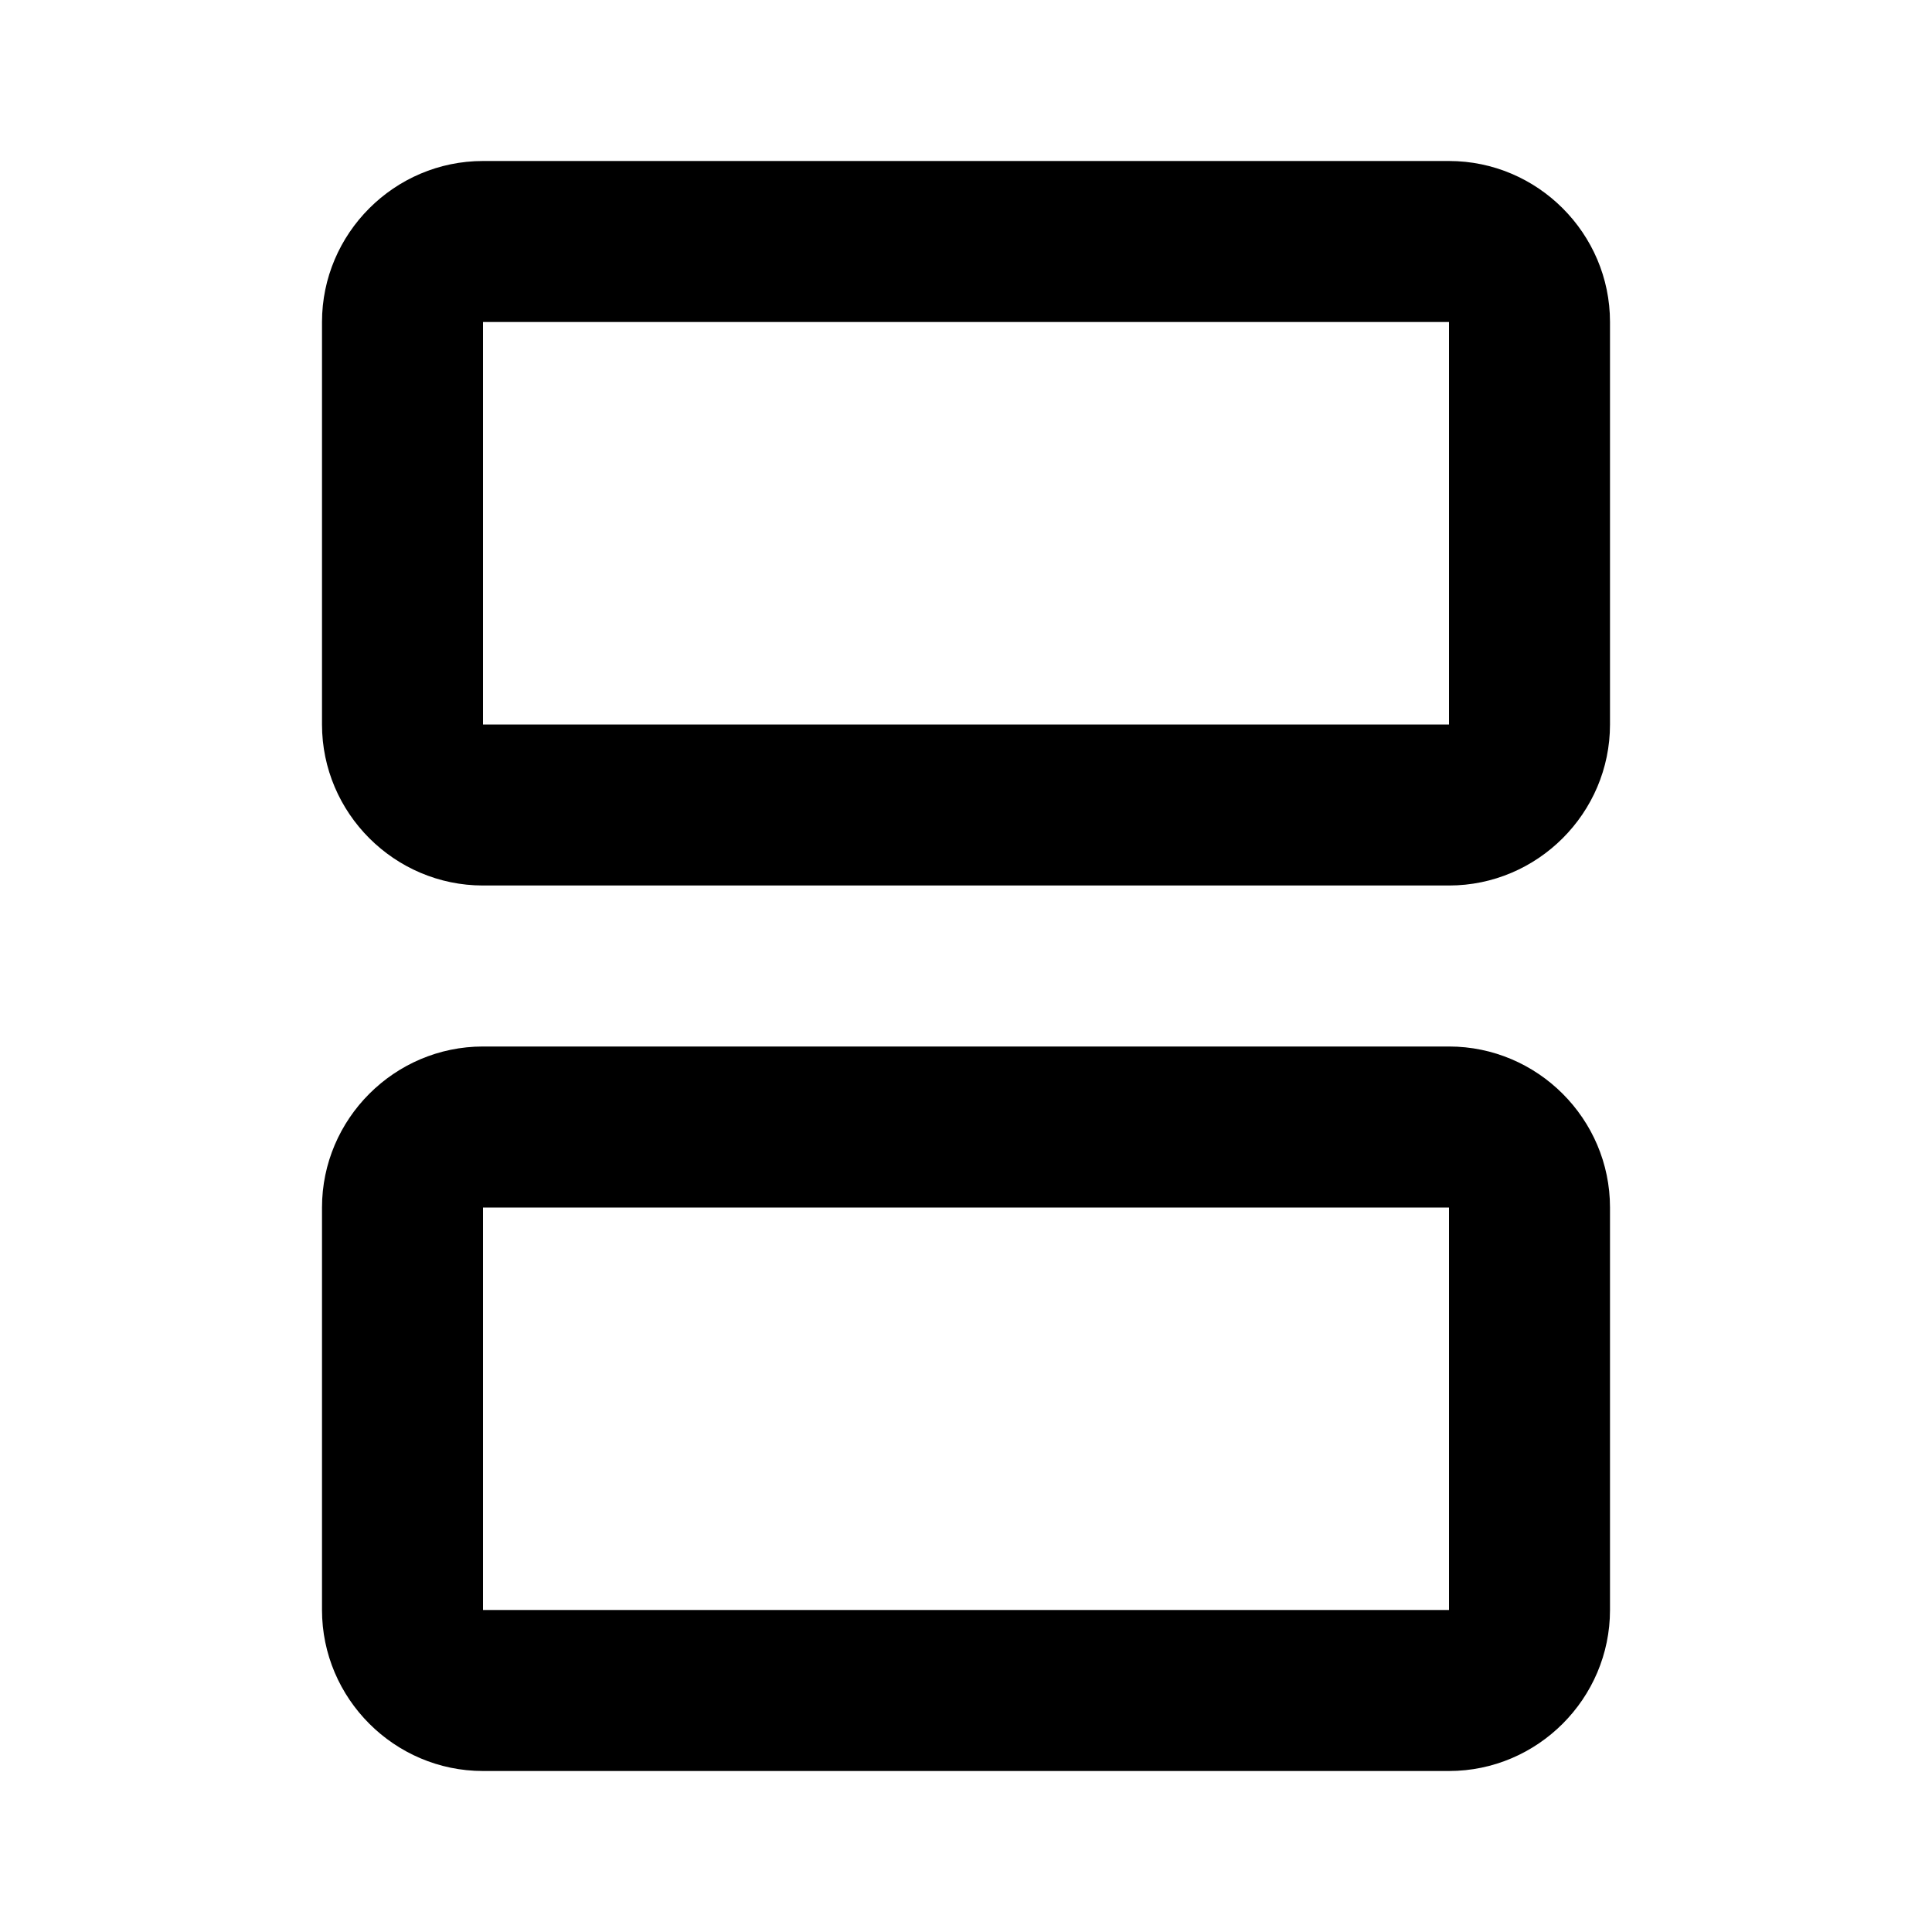
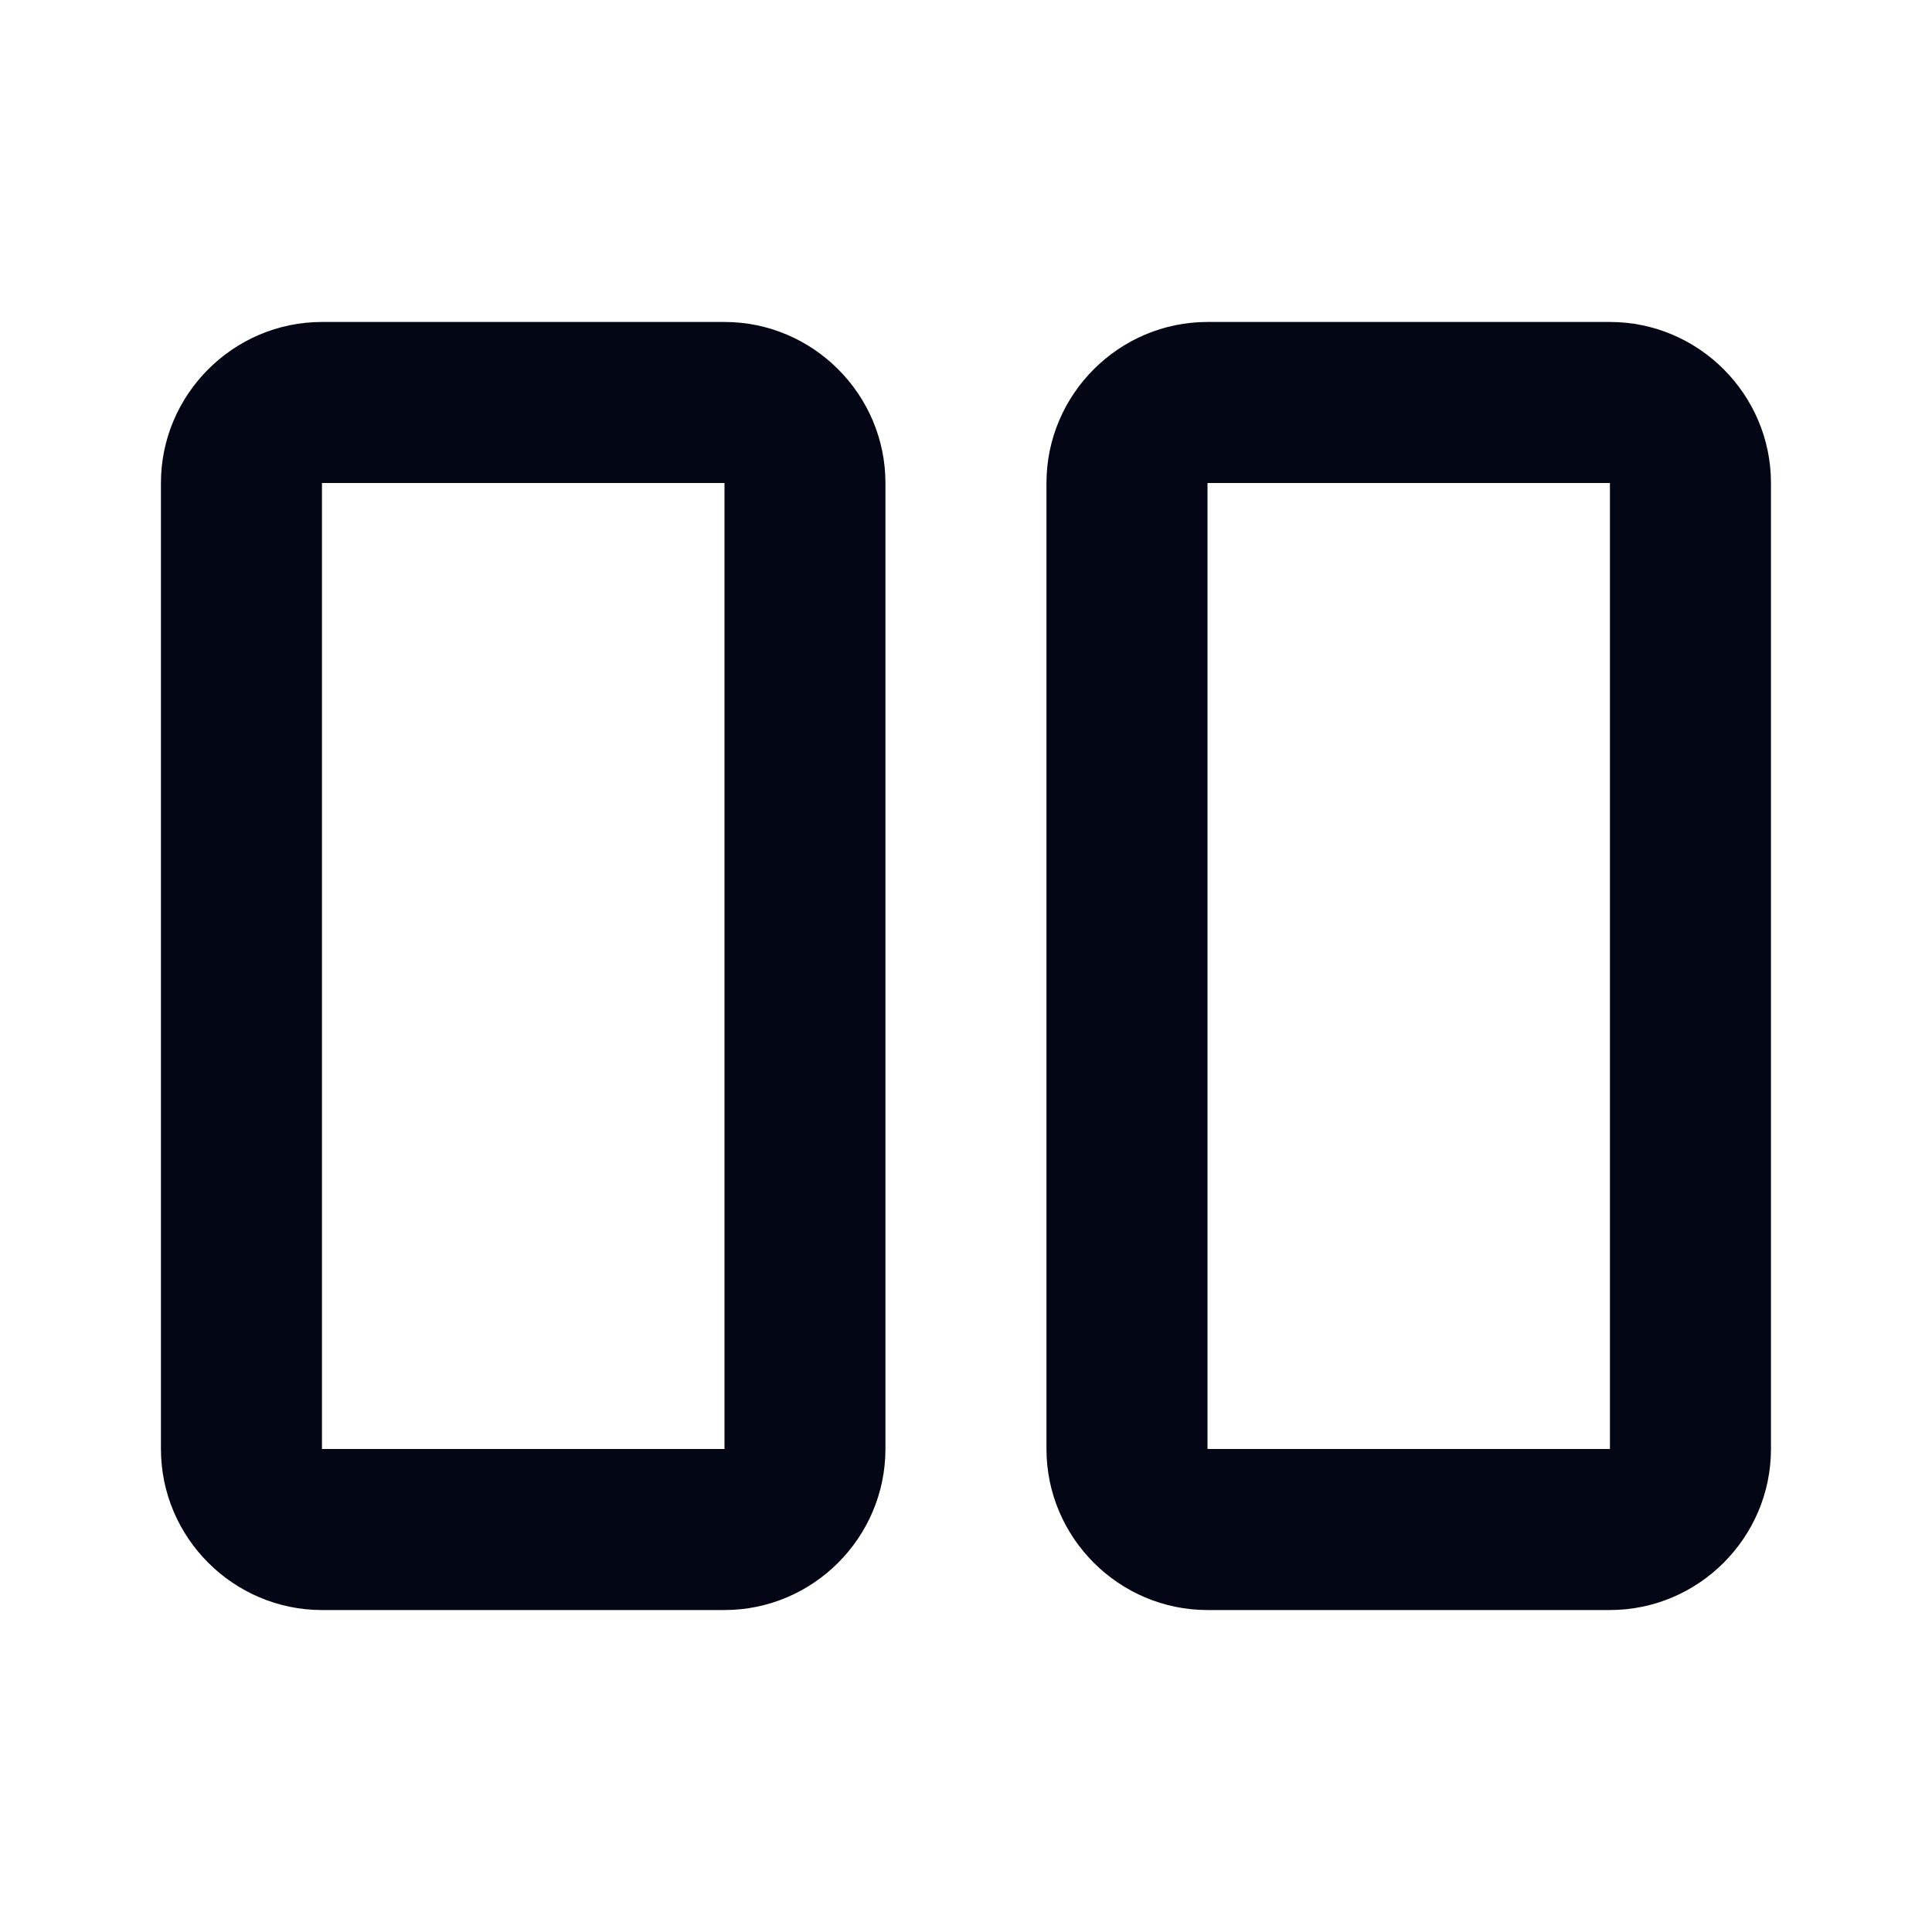
- <svg xmlns="http://www.w3.org/2000/svg" width="24" height="24" viewBox="0 0 24 24">
-   <path d="M18 4v5H6V4h12m0-2H6c-1.1 0-2 .9-2 2v5c0 1.1.9 2 2 2h12c1.1 0 2-.9 2-2V4c0-1.1-.9-2-2-2zm0 13v5H6v-5h12m0-2H6c-1.1 0-2 .9-2 2v5c0 1.1.9 2 2 2h12c1.1 0 2-.9 2-2v-5c0-1.1-.9-2-2-2z" />
+ <svg xmlns="http://www.w3.org/2000/svg" width="20" height="20" viewBox="0 0 20 20" fill="none">
+   <path d="M16.666 15L12.5 15L12.5 5L16.666 5L16.666 15ZM18.333 15L18.333 5C18.333 4.083 17.583 3.333 16.666 3.333L12.5 3.333C11.583 3.333 10.833 4.083 10.833 5L10.833 15C10.833 15.917 11.583 16.667 12.5 16.667L16.666 16.667C17.583 16.667 18.333 15.917 18.333 15ZM7.5 15L3.333 15L3.333 5L7.5 5L7.5 15ZM9.166 15L9.166 5C9.166 4.083 8.416 3.333 7.5 3.333L3.333 3.333C2.416 3.333 1.666 4.083 1.666 5L1.666 15C1.666 15.917 2.416 16.667 3.333 16.667L7.5 16.667C8.416 16.667 9.166 15.917 9.166 15Z" fill="#030615" />
</svg>
